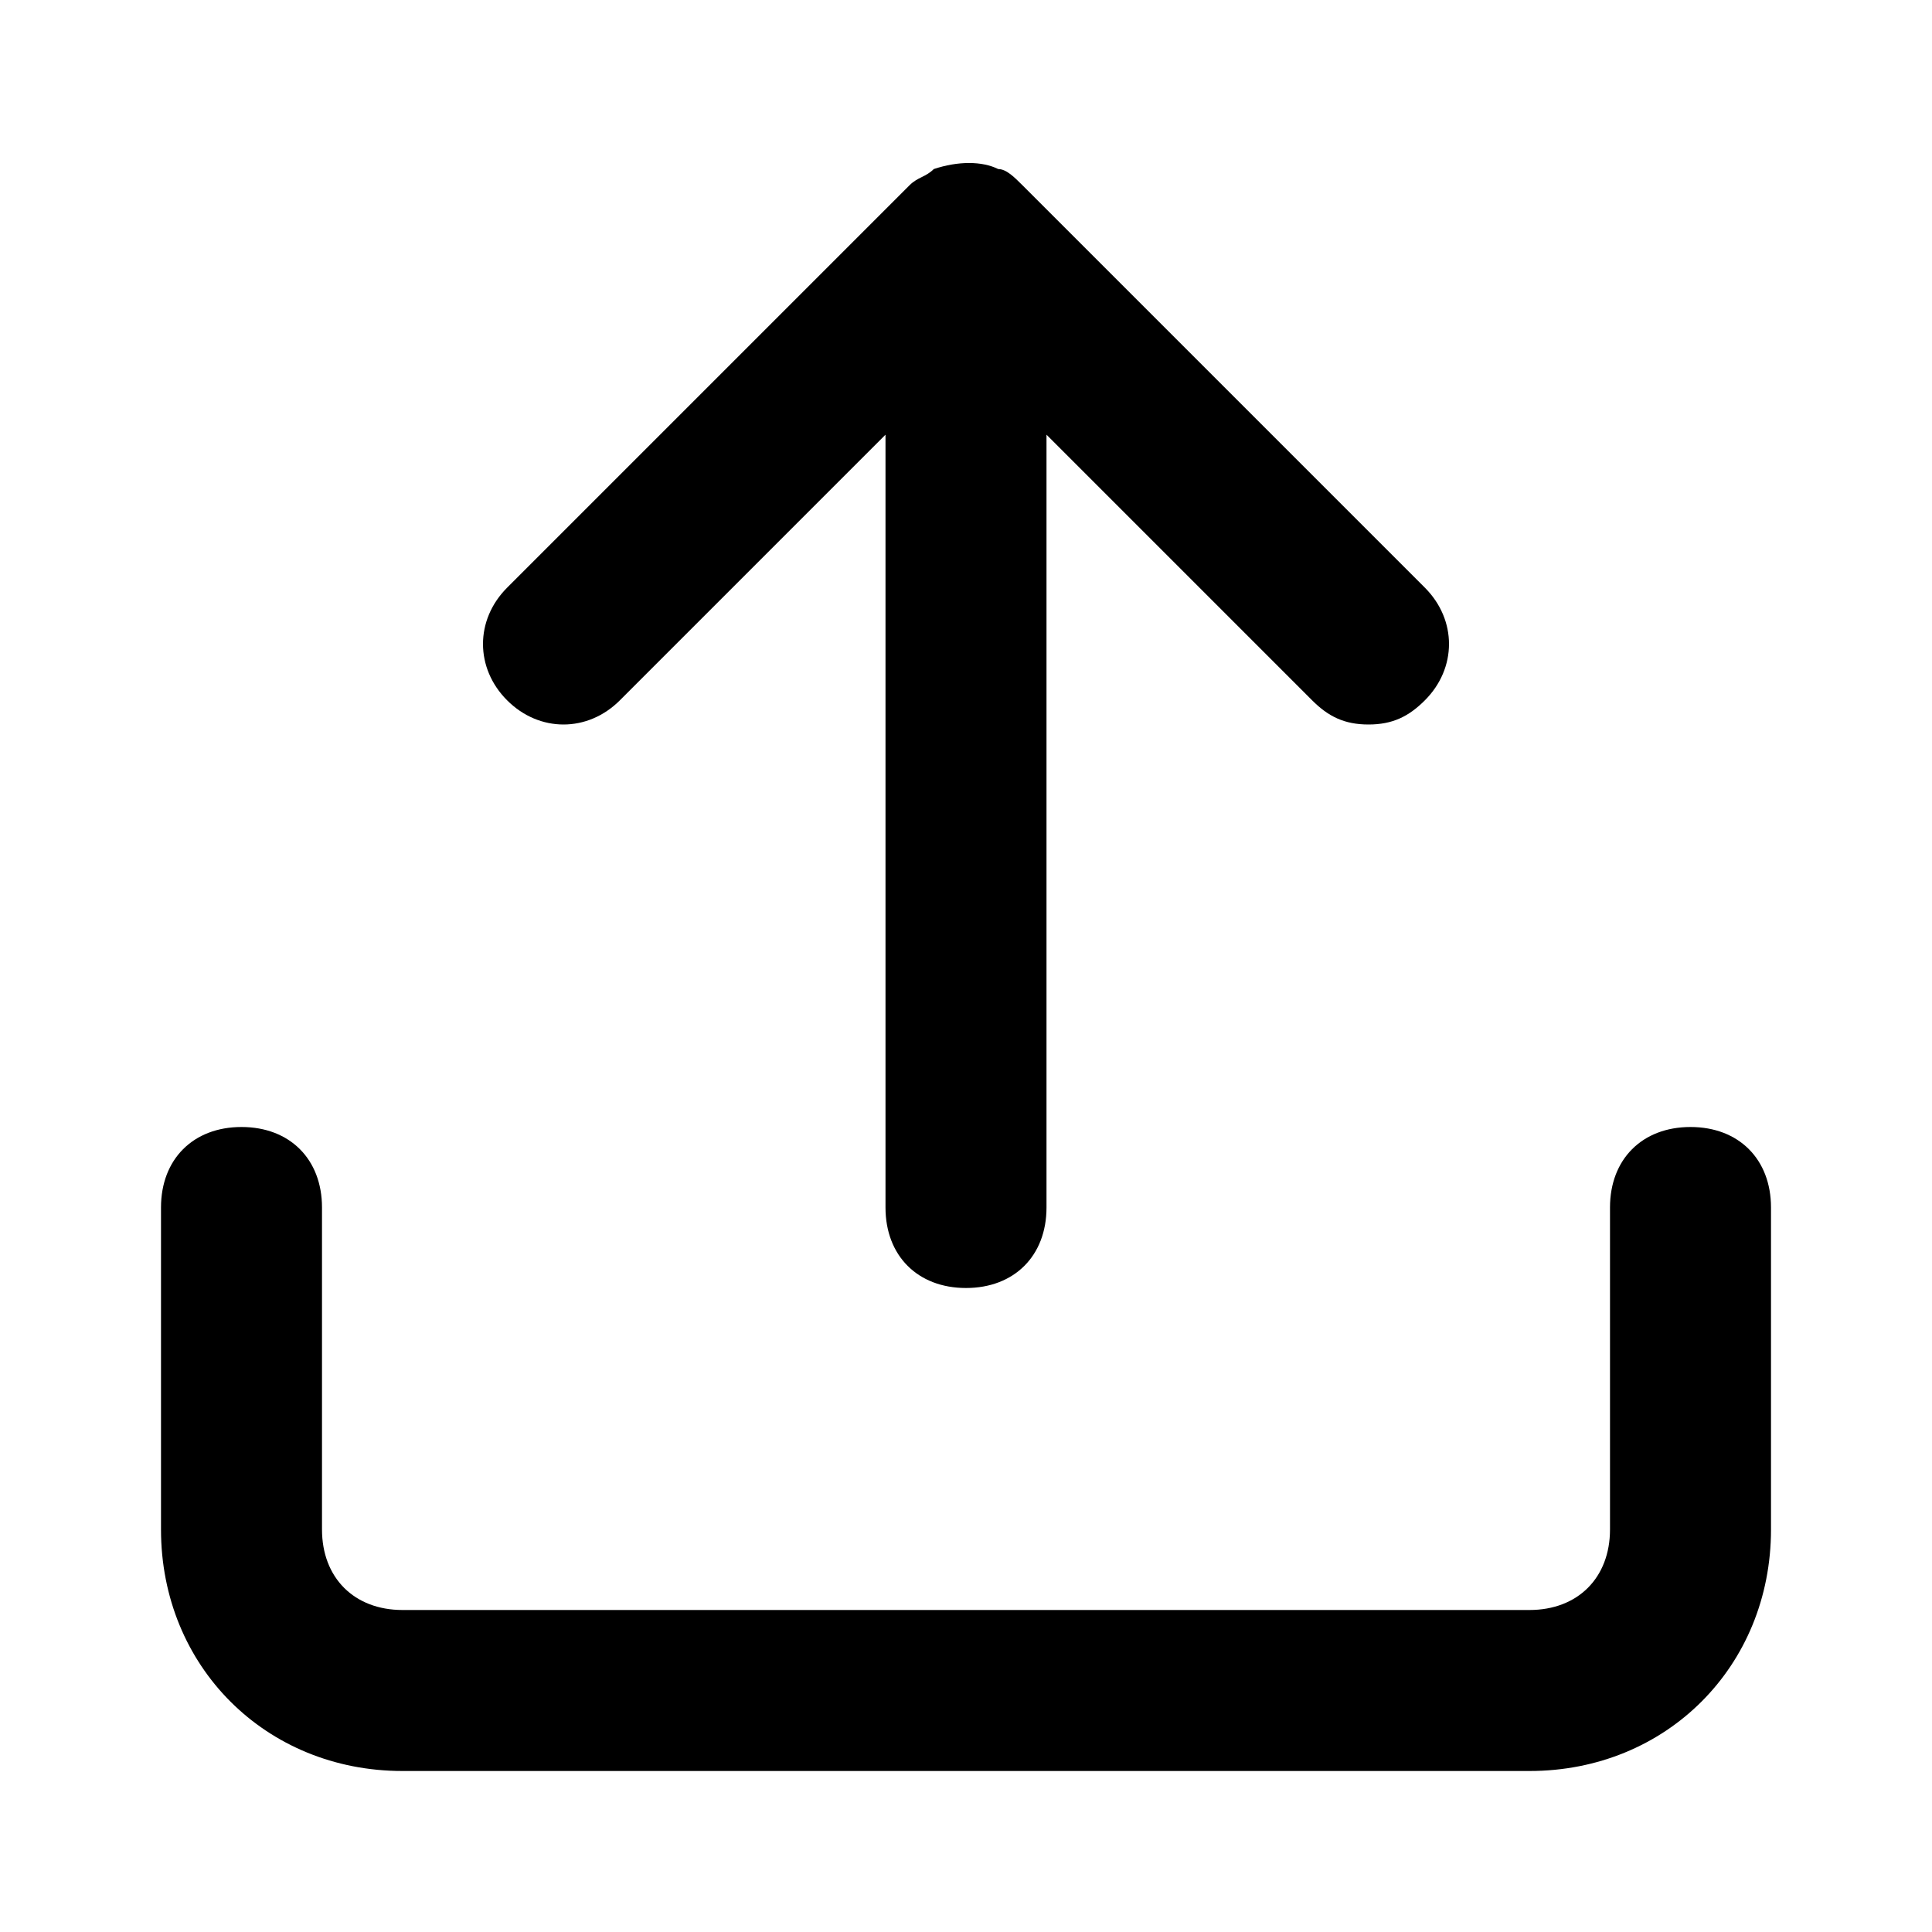
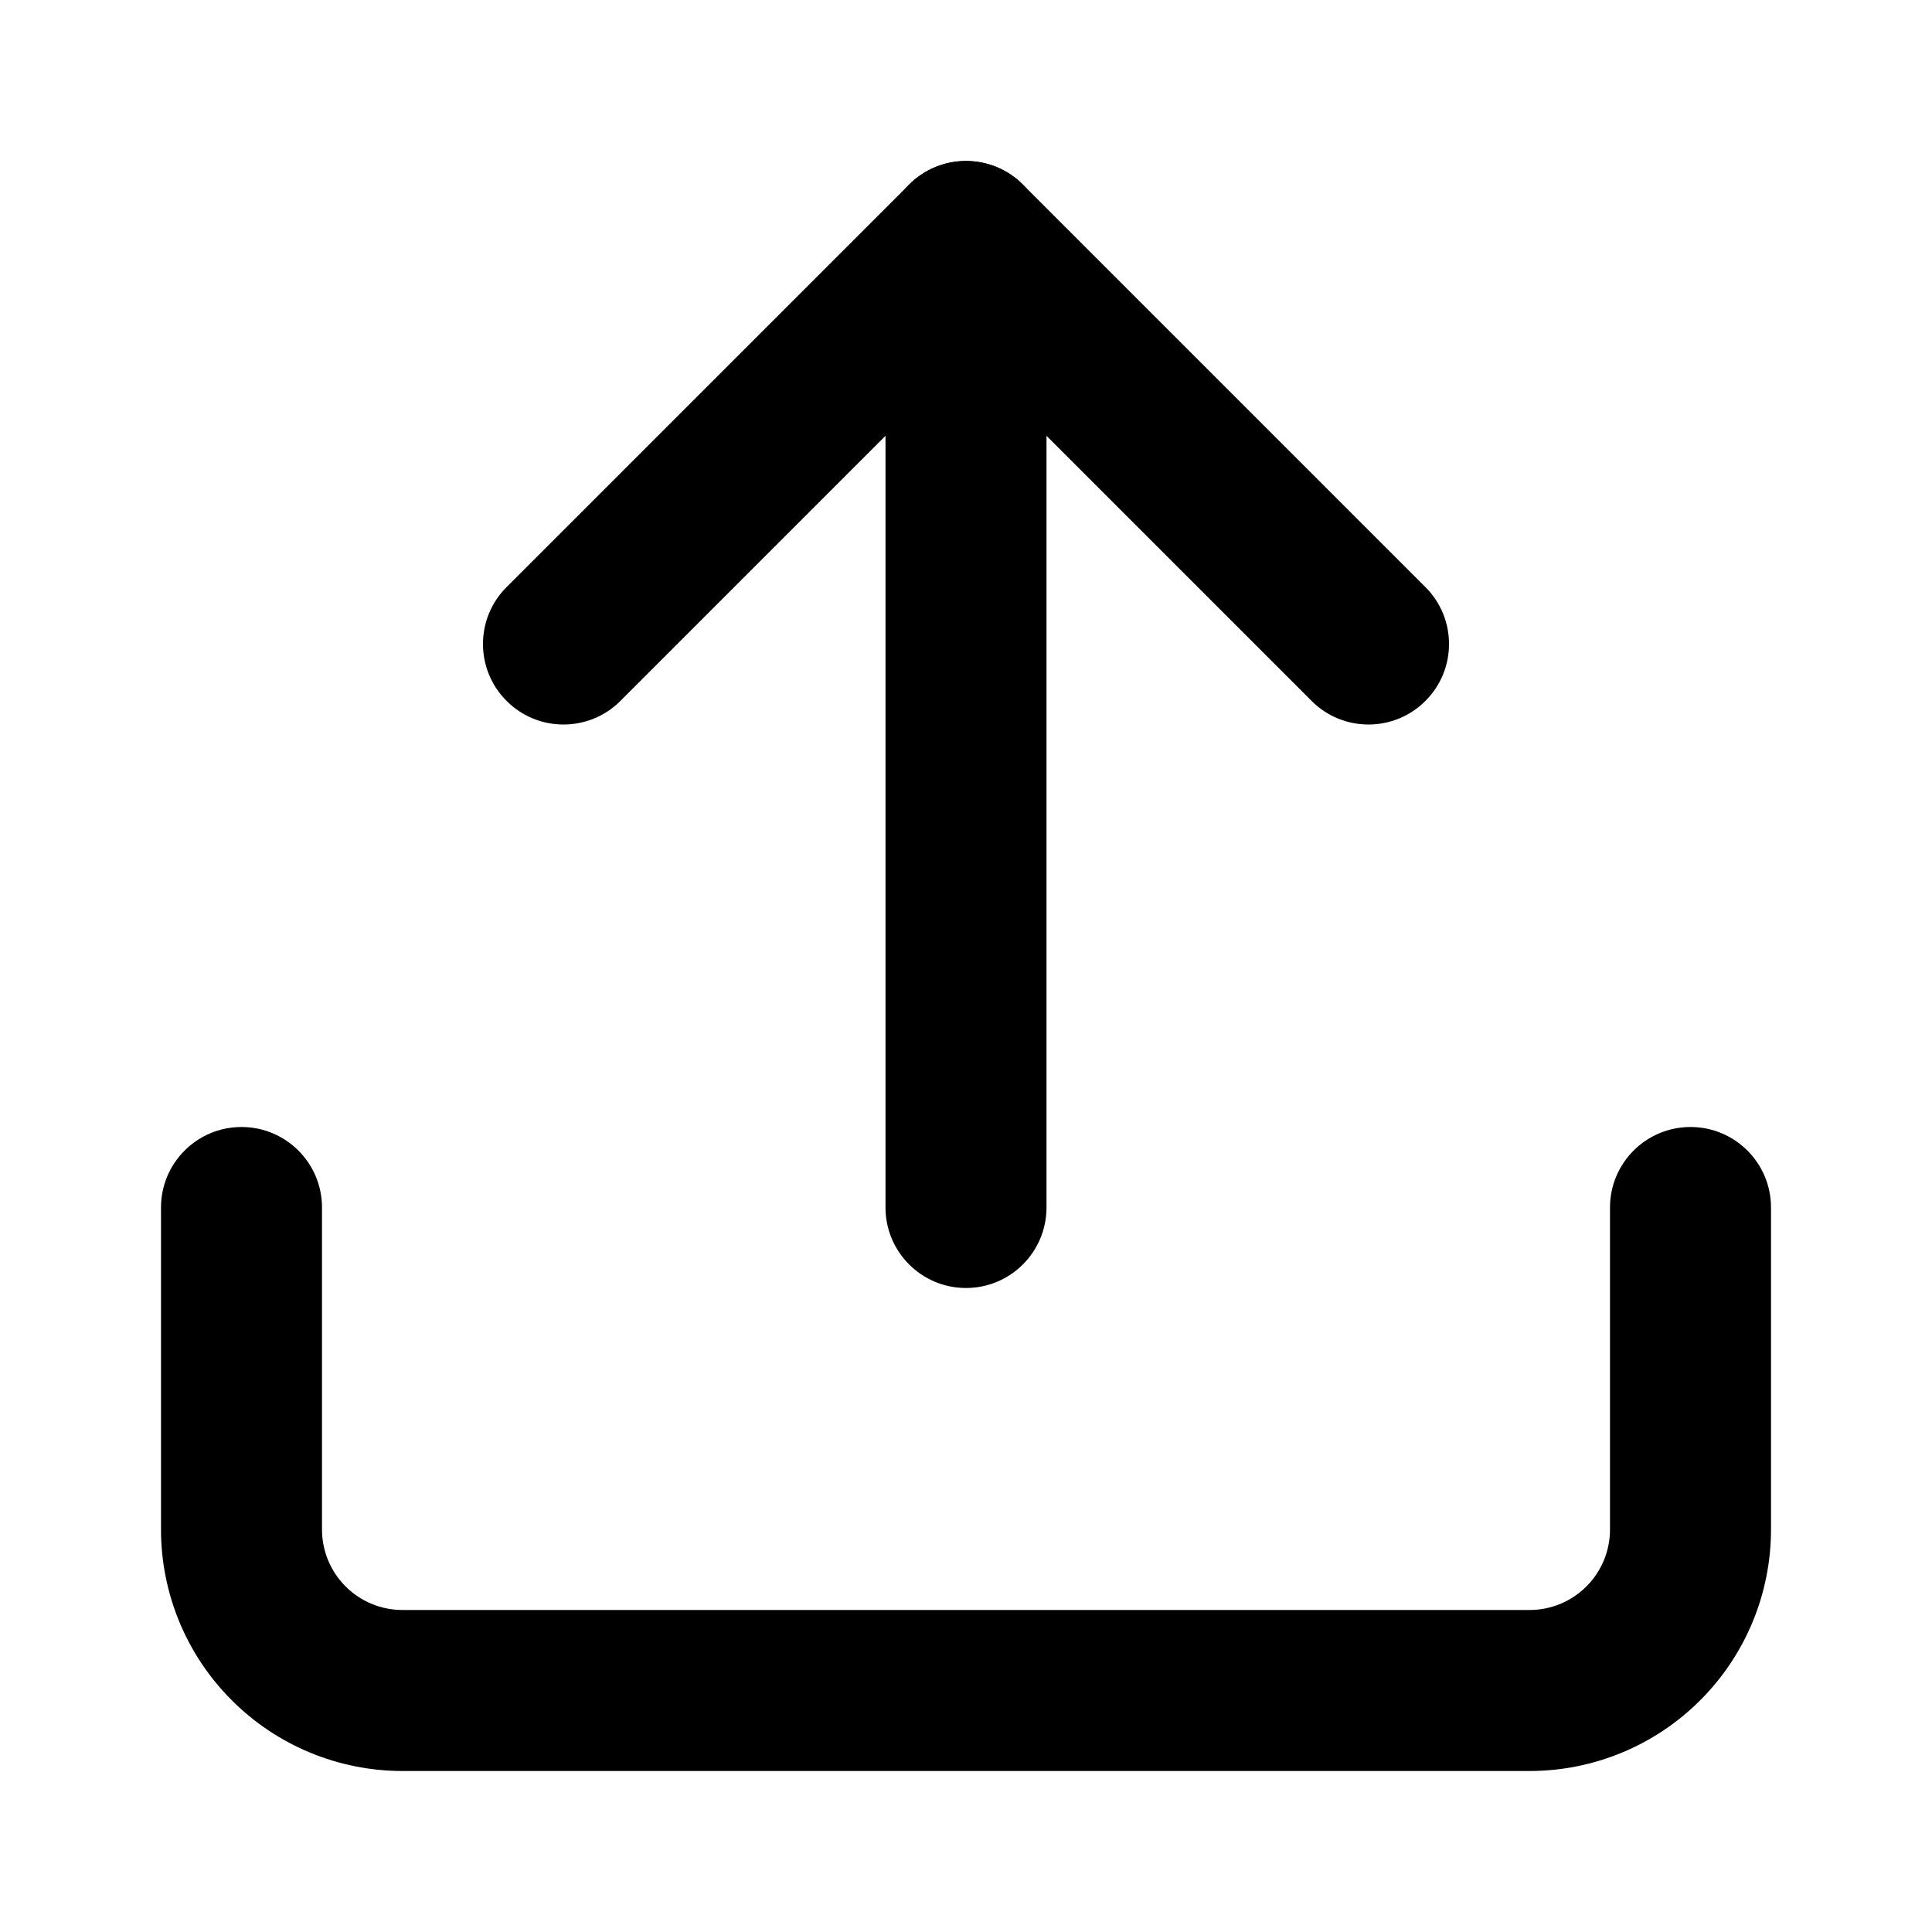
- <svg xmlns="http://www.w3.org/2000/svg" version="1.1" id="Livello_1" x="0px" y="0px" viewBox="0 0 24 24" style="enable-background:new 0 0 24 24;" xml:space="preserve">
-   <g>
-     <path d="M21,14c-0.6,0-1,0.4-1,1v4c0,0.6-0.4,1-1,1H5c-0.6,0-1-0.4-1-1v-4c0-0.6-0.4-1-1-1s-1,0.4-1,1v4c0,1.7,1.3,3,3,3h14   c1.7,0,3-1.3,3-3v-4C22,14.4,21.6,14,21,14z" />
-     <path d="M7.7,8.7L11,5.4V15c0,0.6,0.4,1,1,1s1-0.4,1-1V5.4l3.3,3.3C16.5,8.9,16.7,9,17,9s0.5-0.1,0.7-0.3c0.4-0.4,0.4-1,0-1.4l-5-5   c-0.1-0.1-0.2-0.2-0.3-0.2c-0.2-0.1-0.5-0.1-0.8,0c-0.1,0.1-0.2,0.1-0.3,0.2l-5,5c-0.4,0.4-0.4,1,0,1.4S7.3,9.1,7.7,8.7z" />
-   </g>
+ <svg xmlns="http://www.w3.org/2000/svg" width="24" height="24" viewBox="0 0 24 24" fill="none">
+   <path fill-rule="evenodd" clip-rule="evenodd" d="M3 14C3.552 14 4 14.448 4 15V19C4 19.265 4.105 19.52 4.293 19.707C4.48 19.895 4.735 20 5 20H19C19.265 20 19.52 19.895 19.707 19.707C19.895 19.52 20 19.265 20 19V15C20 14.448 20.448 14 21 14C21.552 14 22 14.448 22 15V19C22 19.796 21.684 20.559 21.121 21.121C20.559 21.684 19.796 22 19 22H5C4.204 22 3.441 21.684 2.879 21.121C2.316 20.559 2 19.796 2 19V15C2 14.448 2.448 14 3 14Z" fill="black" />
+   <path fill-rule="evenodd" clip-rule="evenodd" d="M11.293 2.293C11.683 1.902 12.317 1.902 12.707 2.293L17.707 7.293C18.098 7.683 18.098 8.317 17.707 8.707C17.317 9.098 16.683 9.098 16.293 8.707L12 4.414L7.707 8.707C7.317 9.098 6.683 9.098 6.293 8.707C5.902 8.317 5.902 7.683 6.293 7.293L11.293 2.293Z" fill="black" />
+   <path fill-rule="evenodd" clip-rule="evenodd" d="M12 2C12.552 2 13 2.448 13 3V15C13 15.552 12.552 16 12 16C11.448 16 11 15.552 11 15V3C11 2.448 11.448 2 12 2Z" fill="black" />
</svg>
